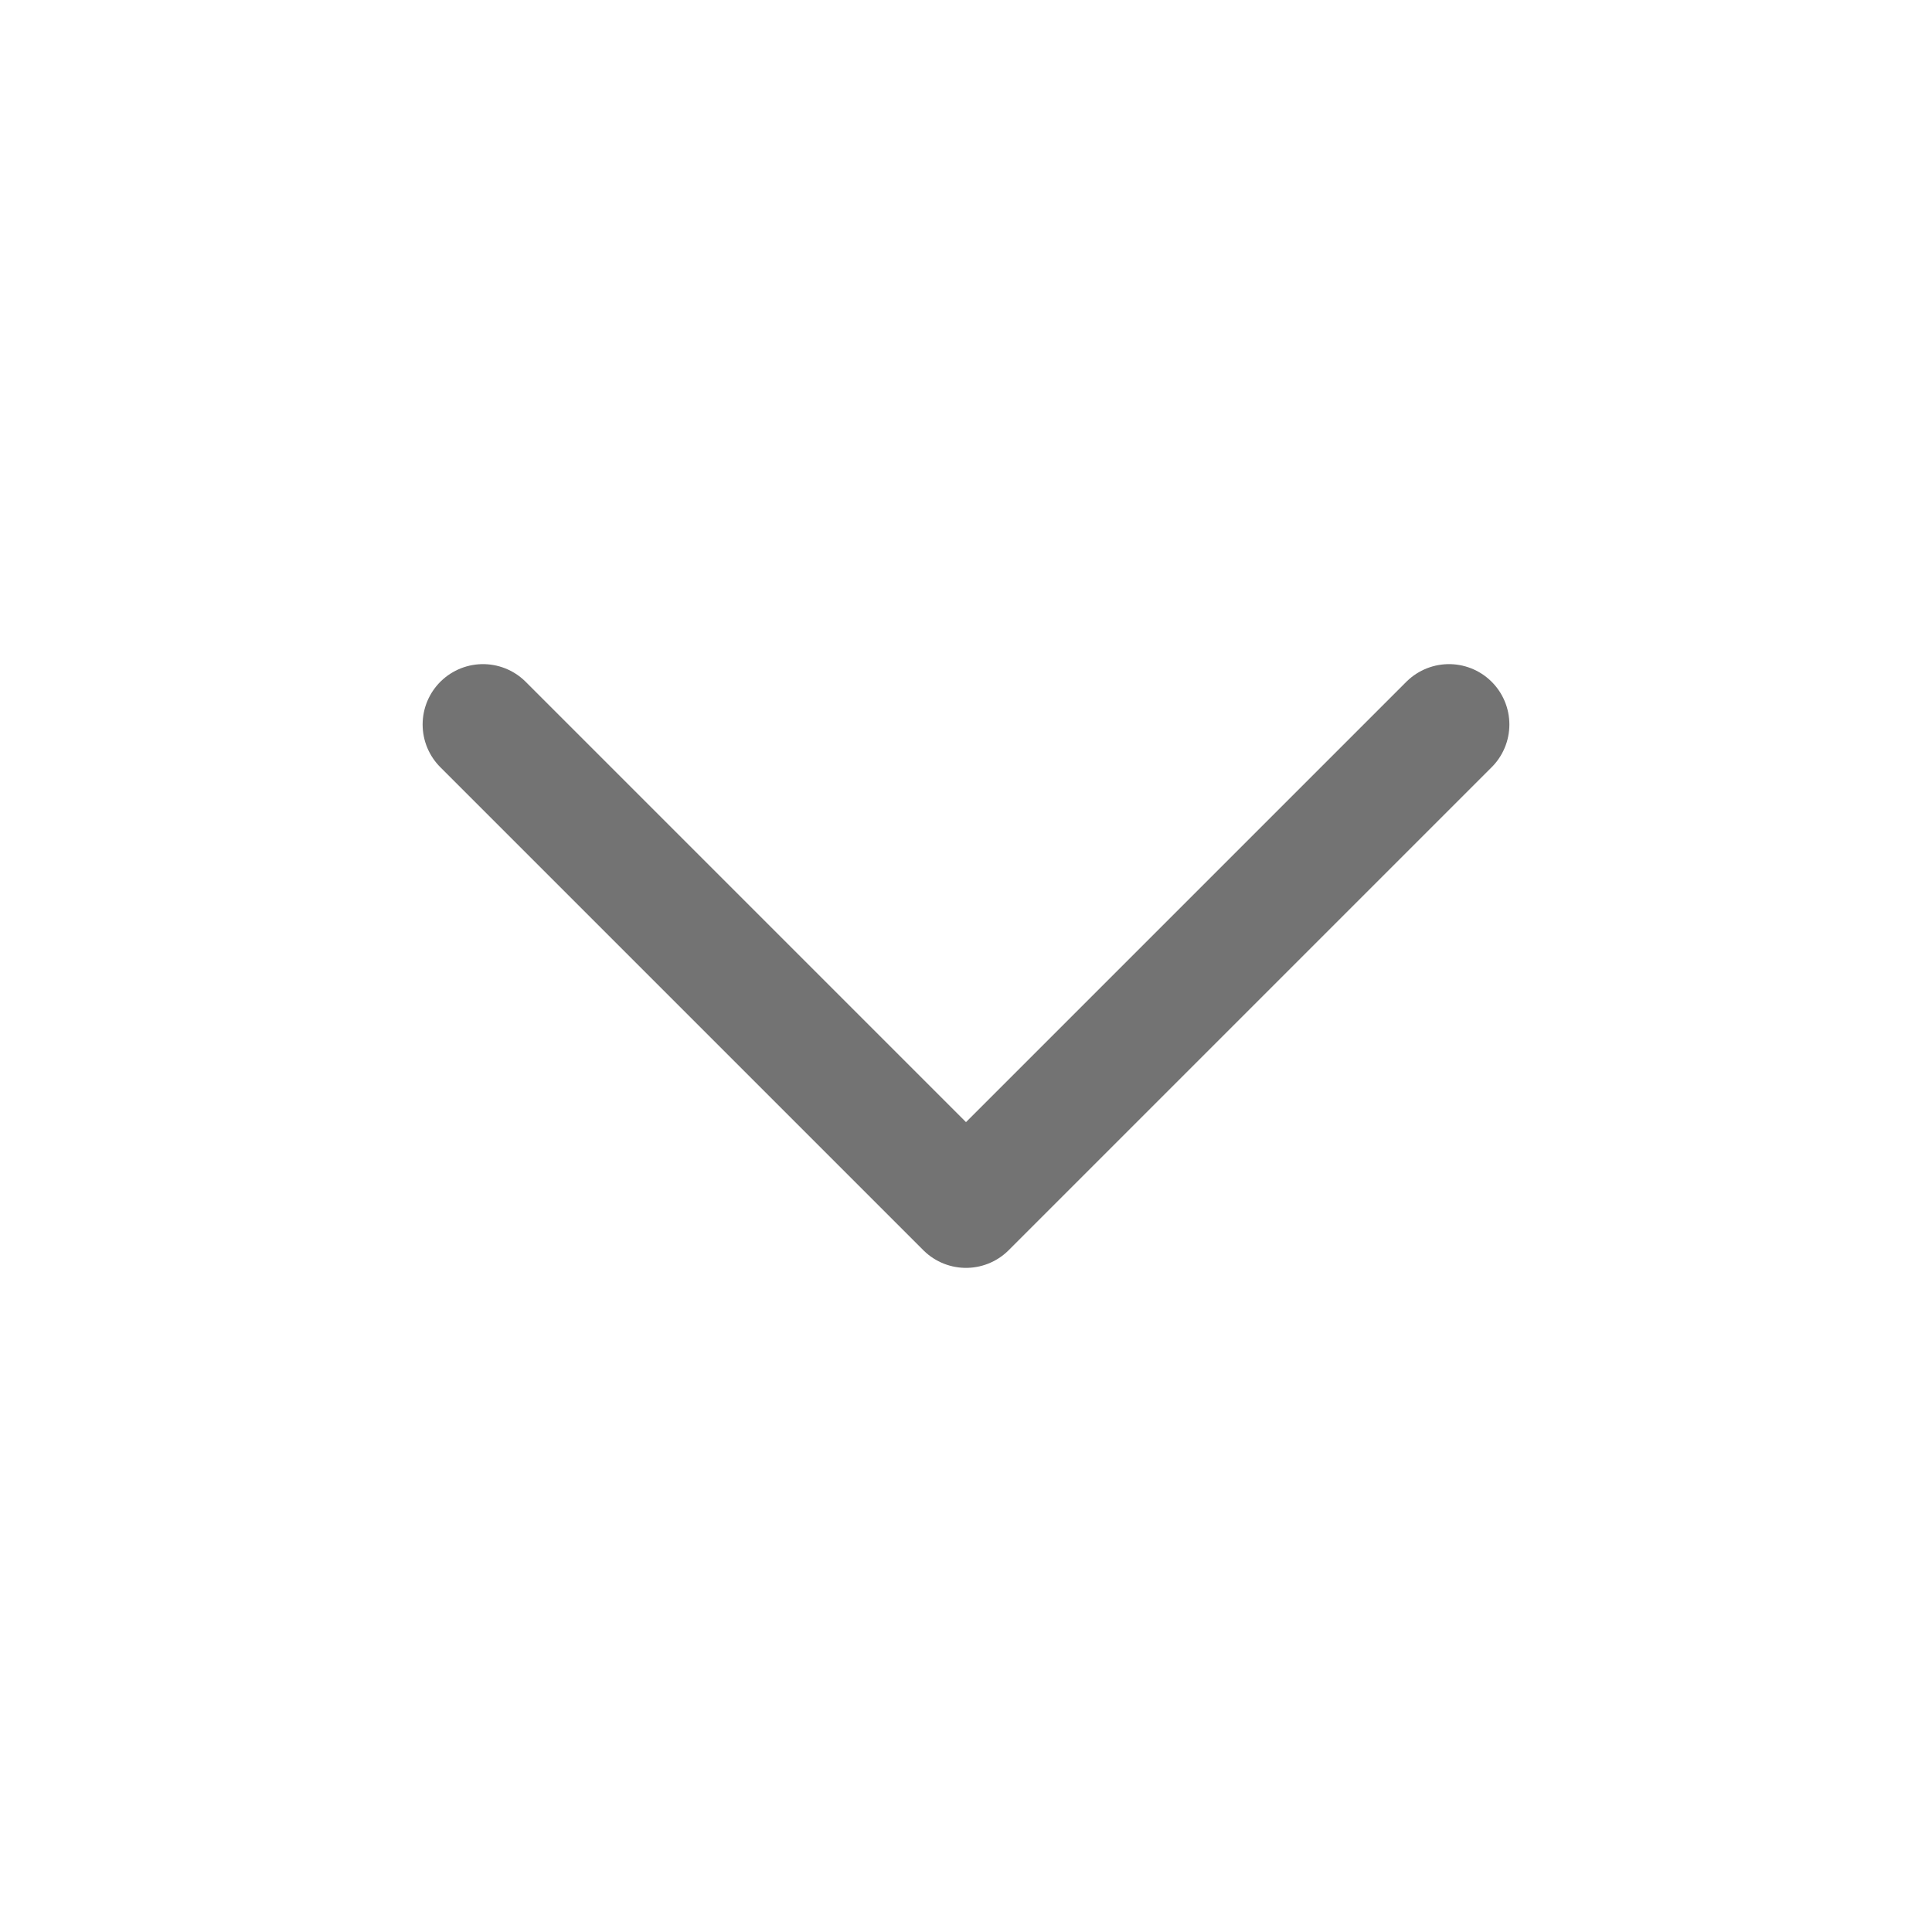
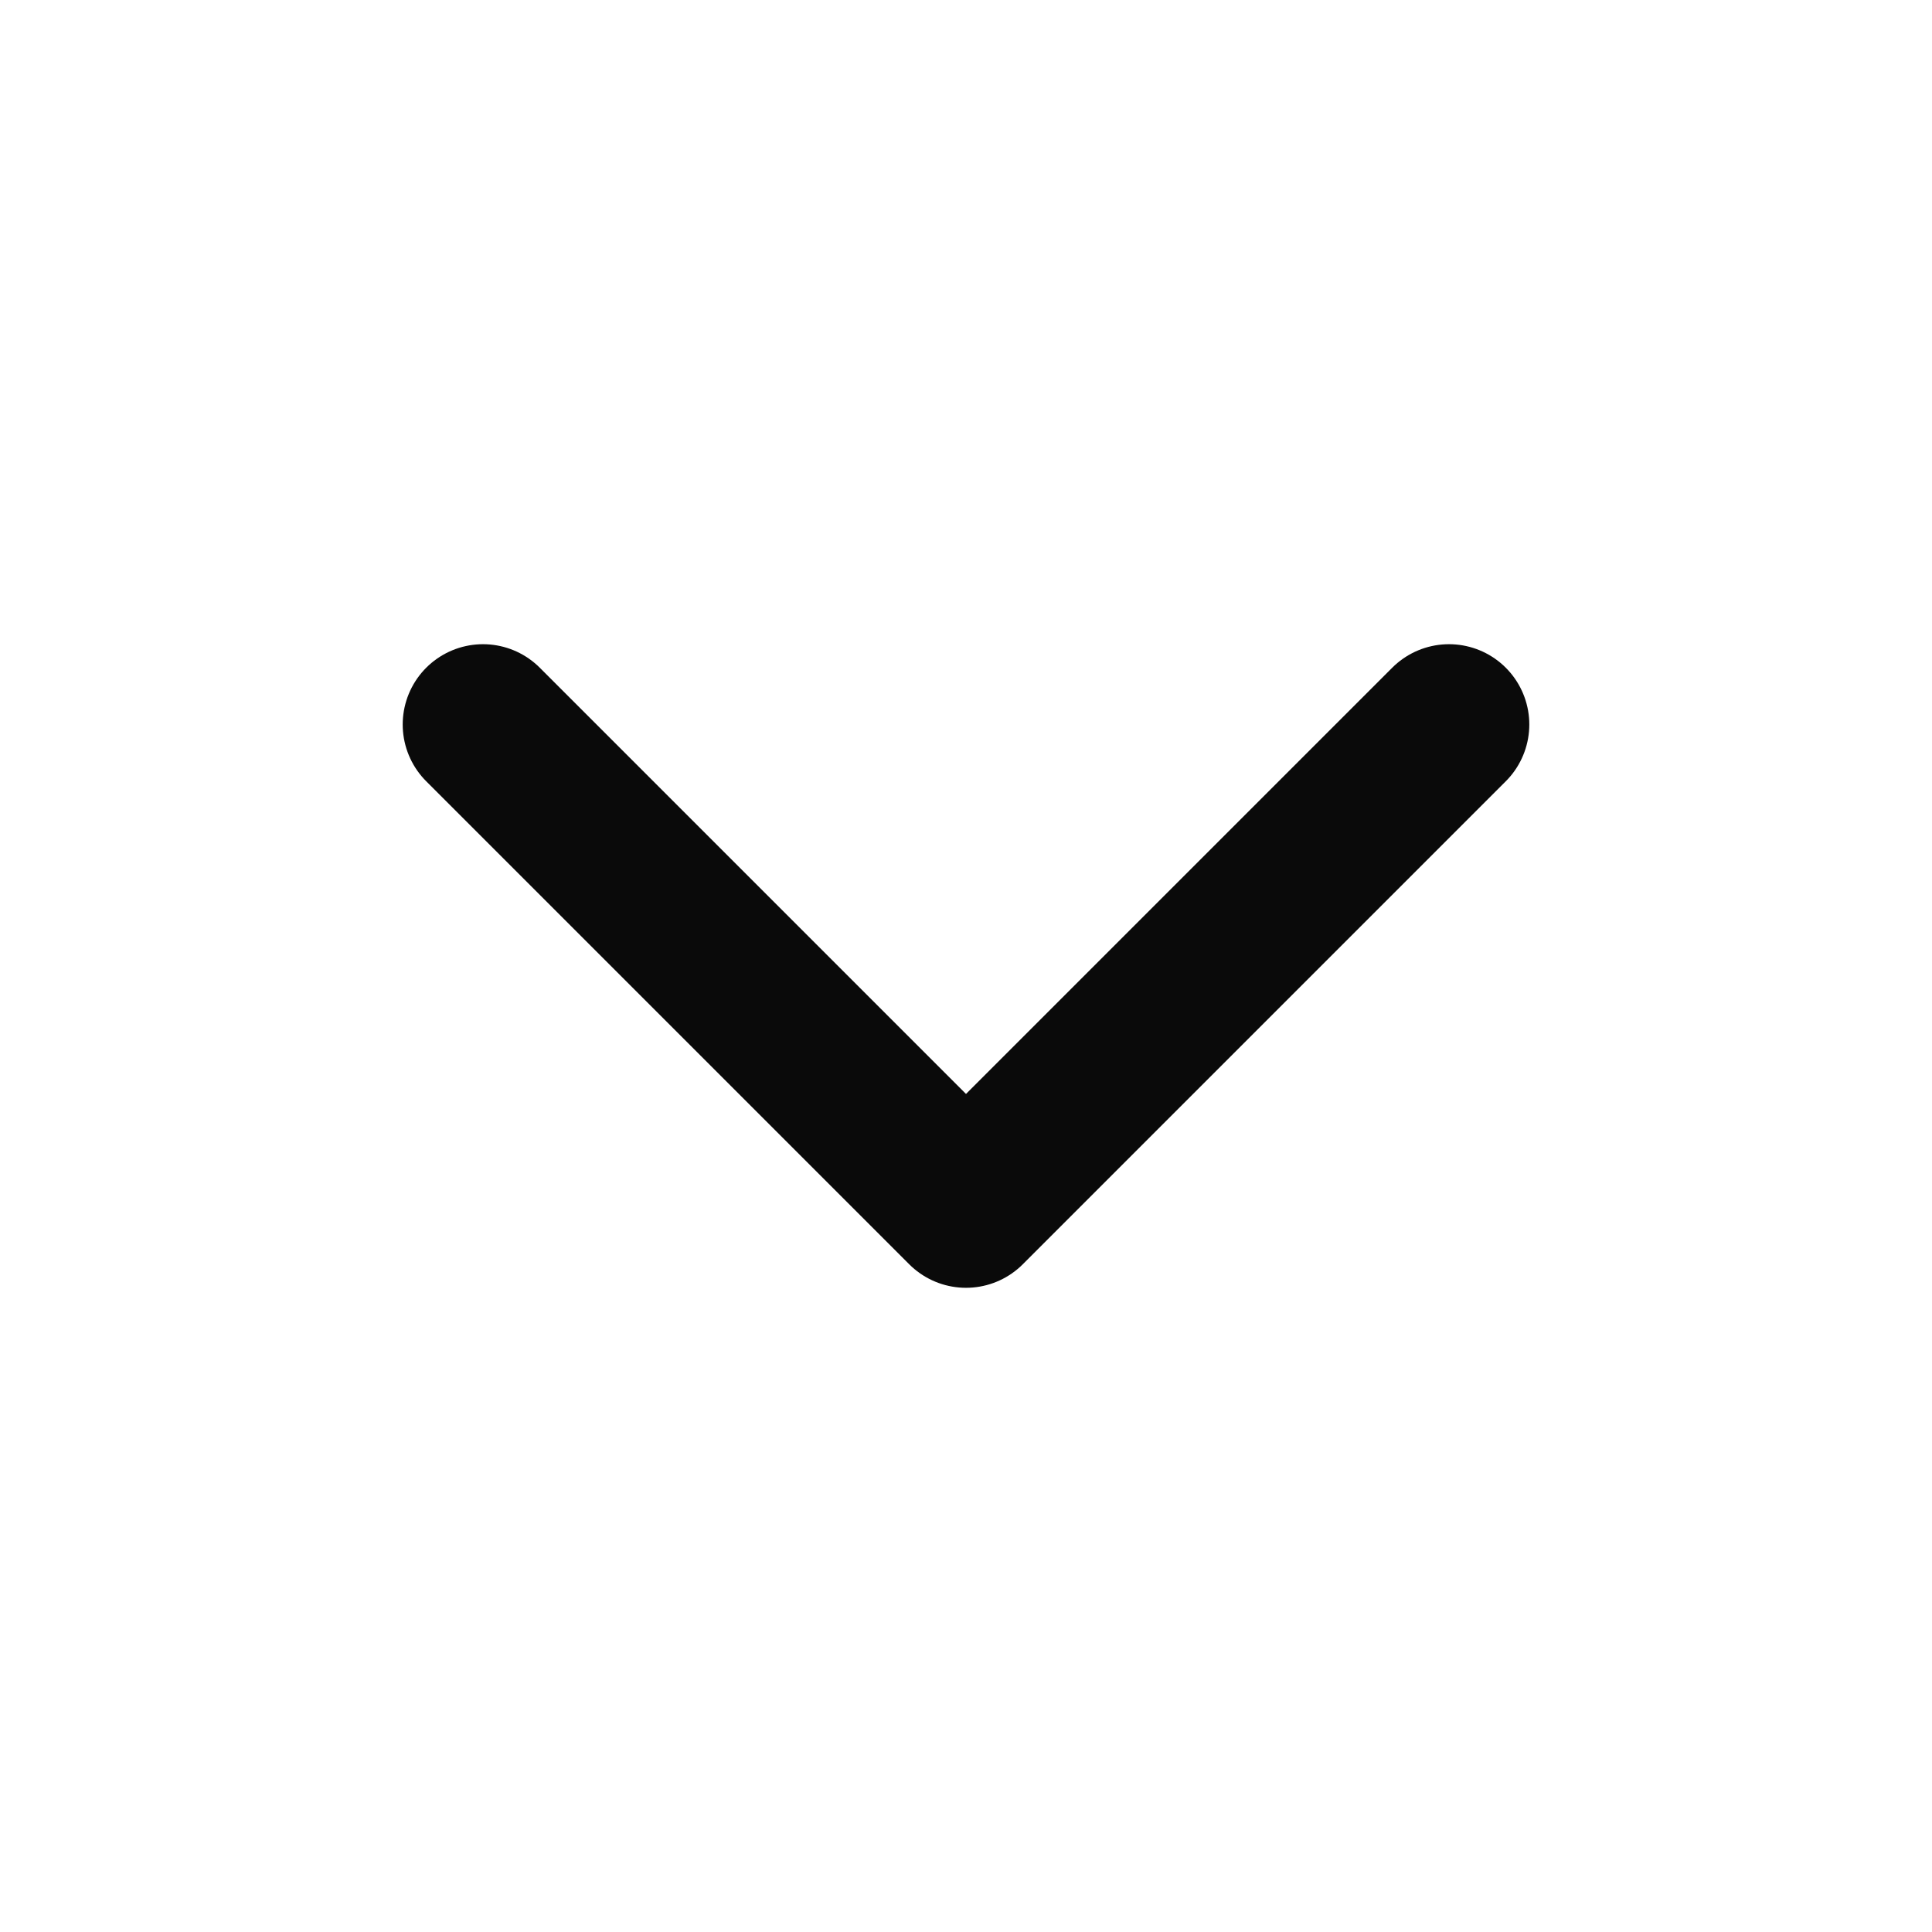
- <svg xmlns="http://www.w3.org/2000/svg" preserveAspectRatio="none" overflow="visible" style="display: block;" width="16" height="16" viewBox="0 0 16 16" fill="none">
-   <g id="lucide/chevron-down">
-     <path id="Vector" d="M4 6L8 10L12 6" stroke="#737373" stroke-linecap="round" stroke-linejoin="round" />
-   </g>
+ <svg xmlns="http://www.w3.org/2000/svg" width="16" height="16" viewBox="0 0 16 16" fill="none">
+   <path d="M4 6L8 10L12 6" stroke="#0A0A0A" stroke-width="1.33" stroke-linecap="round" stroke-linejoin="round" />
</svg>
